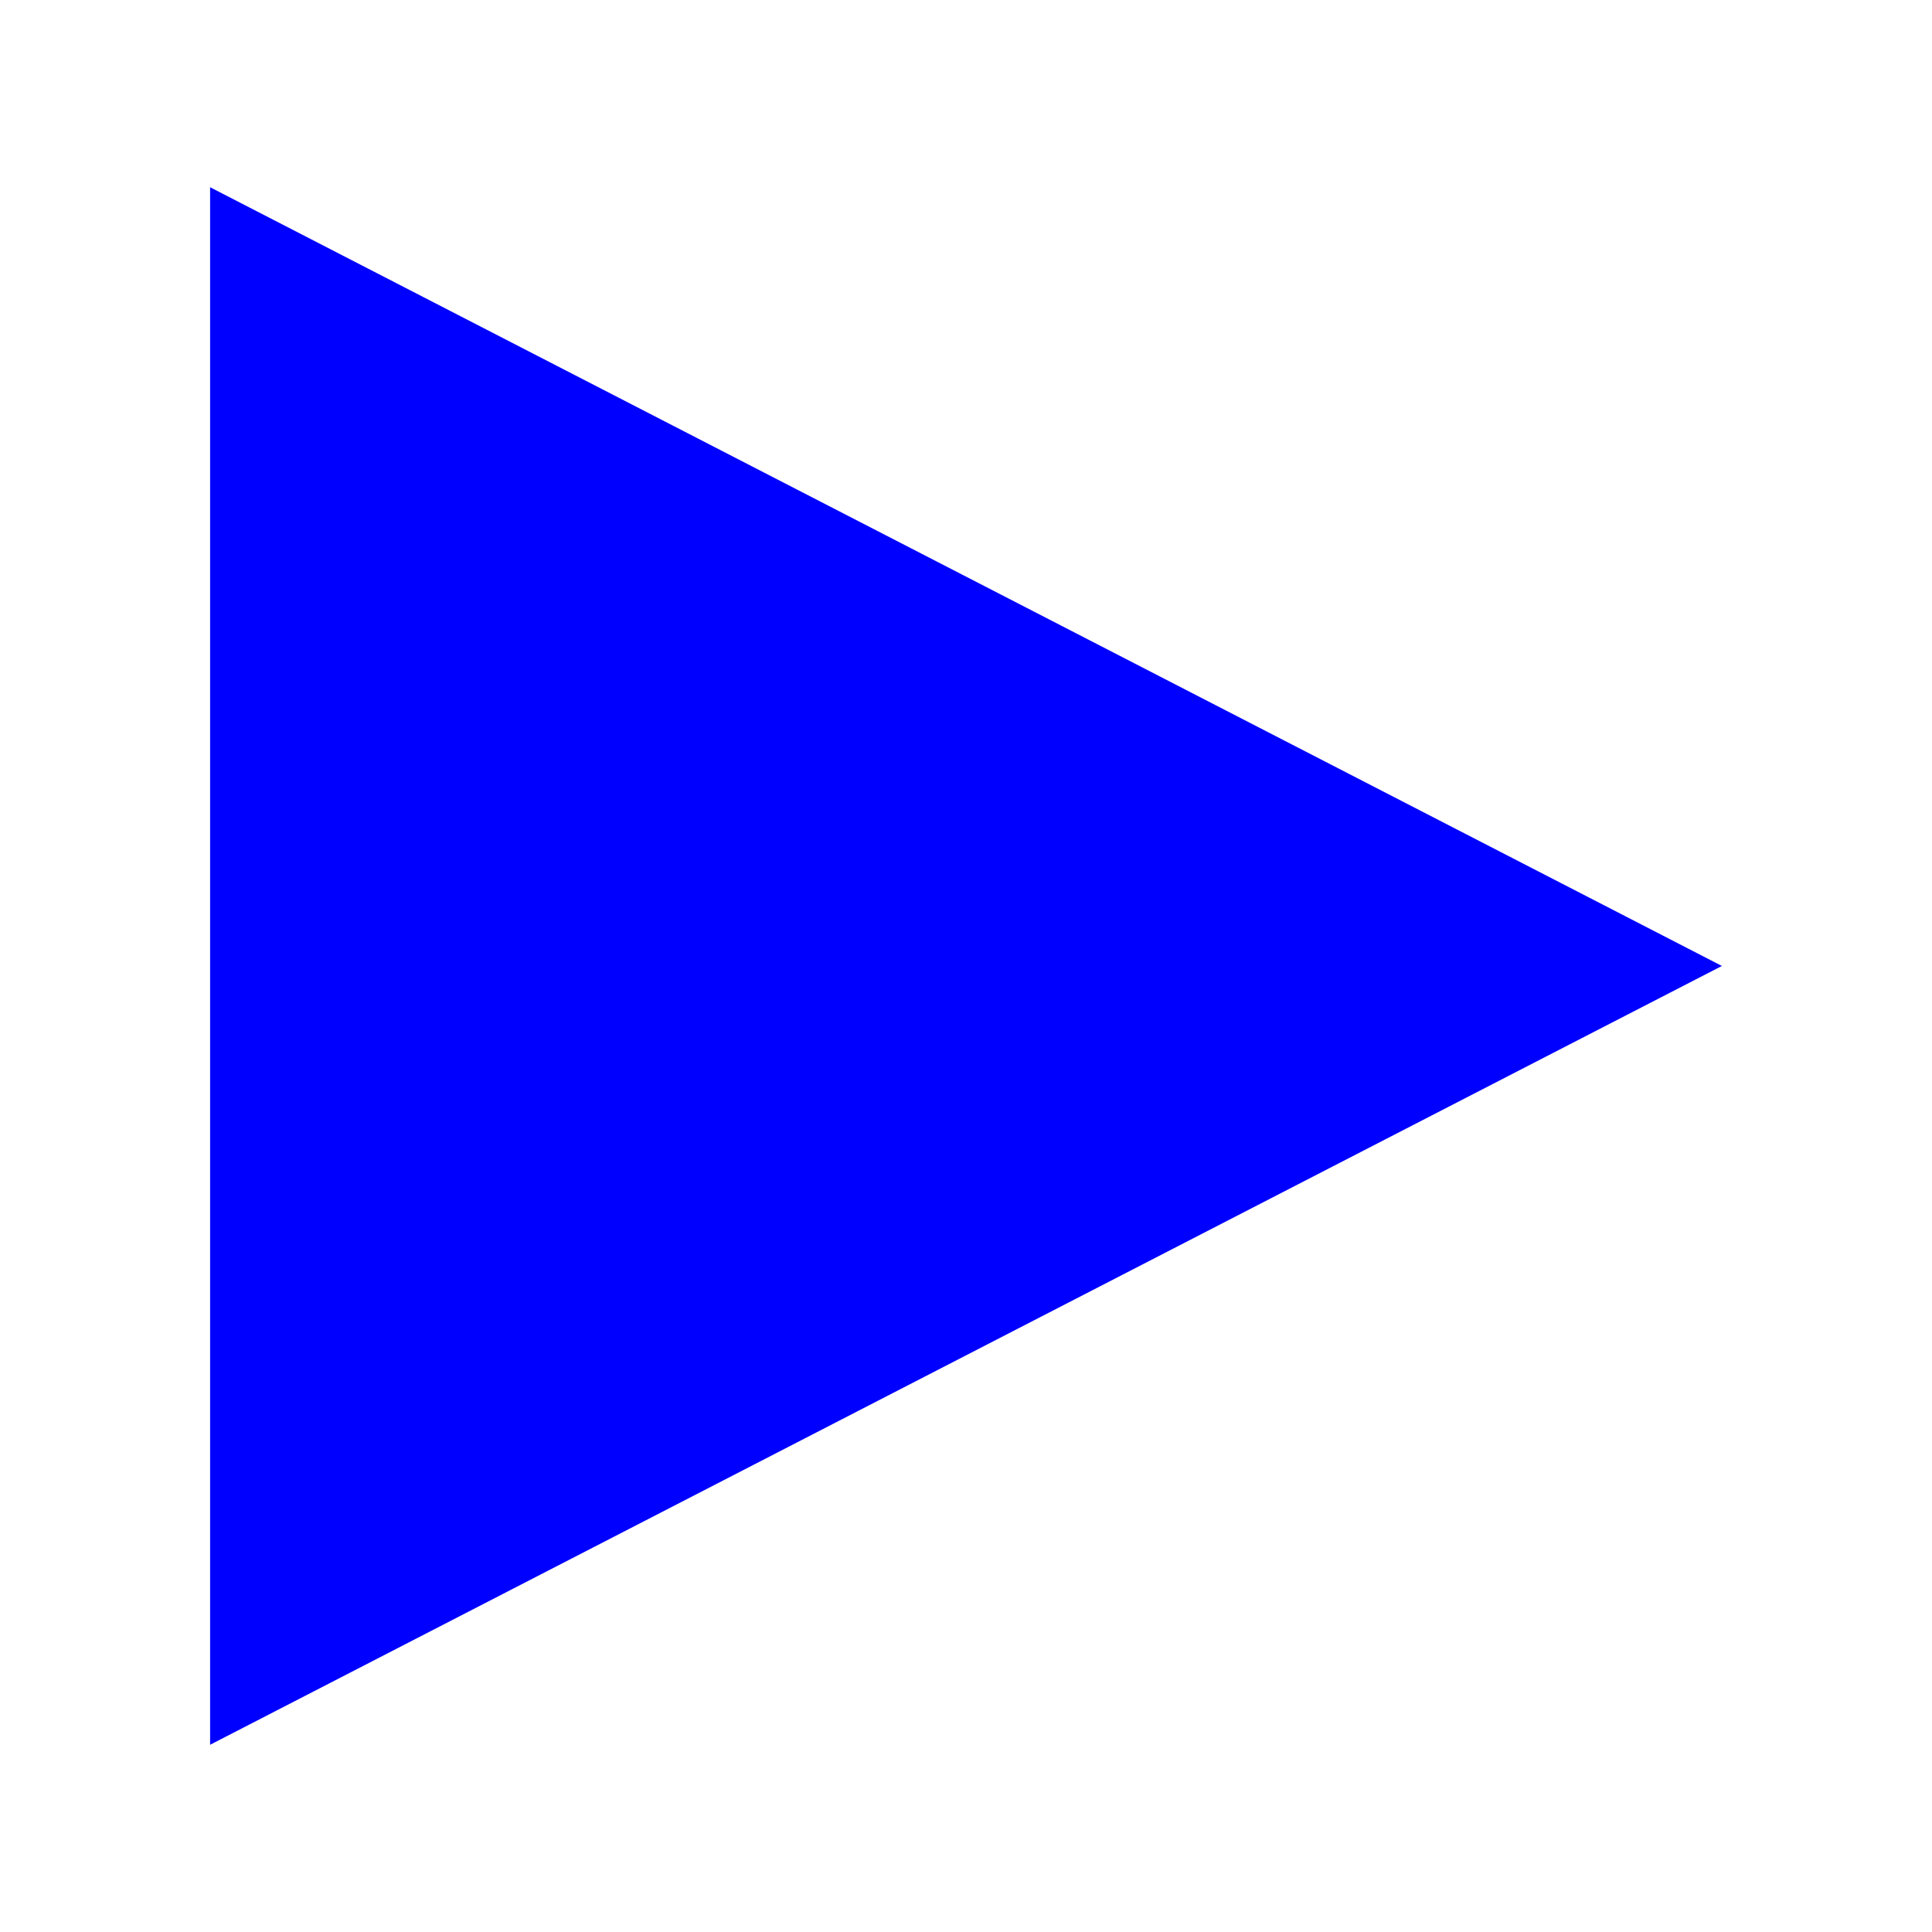
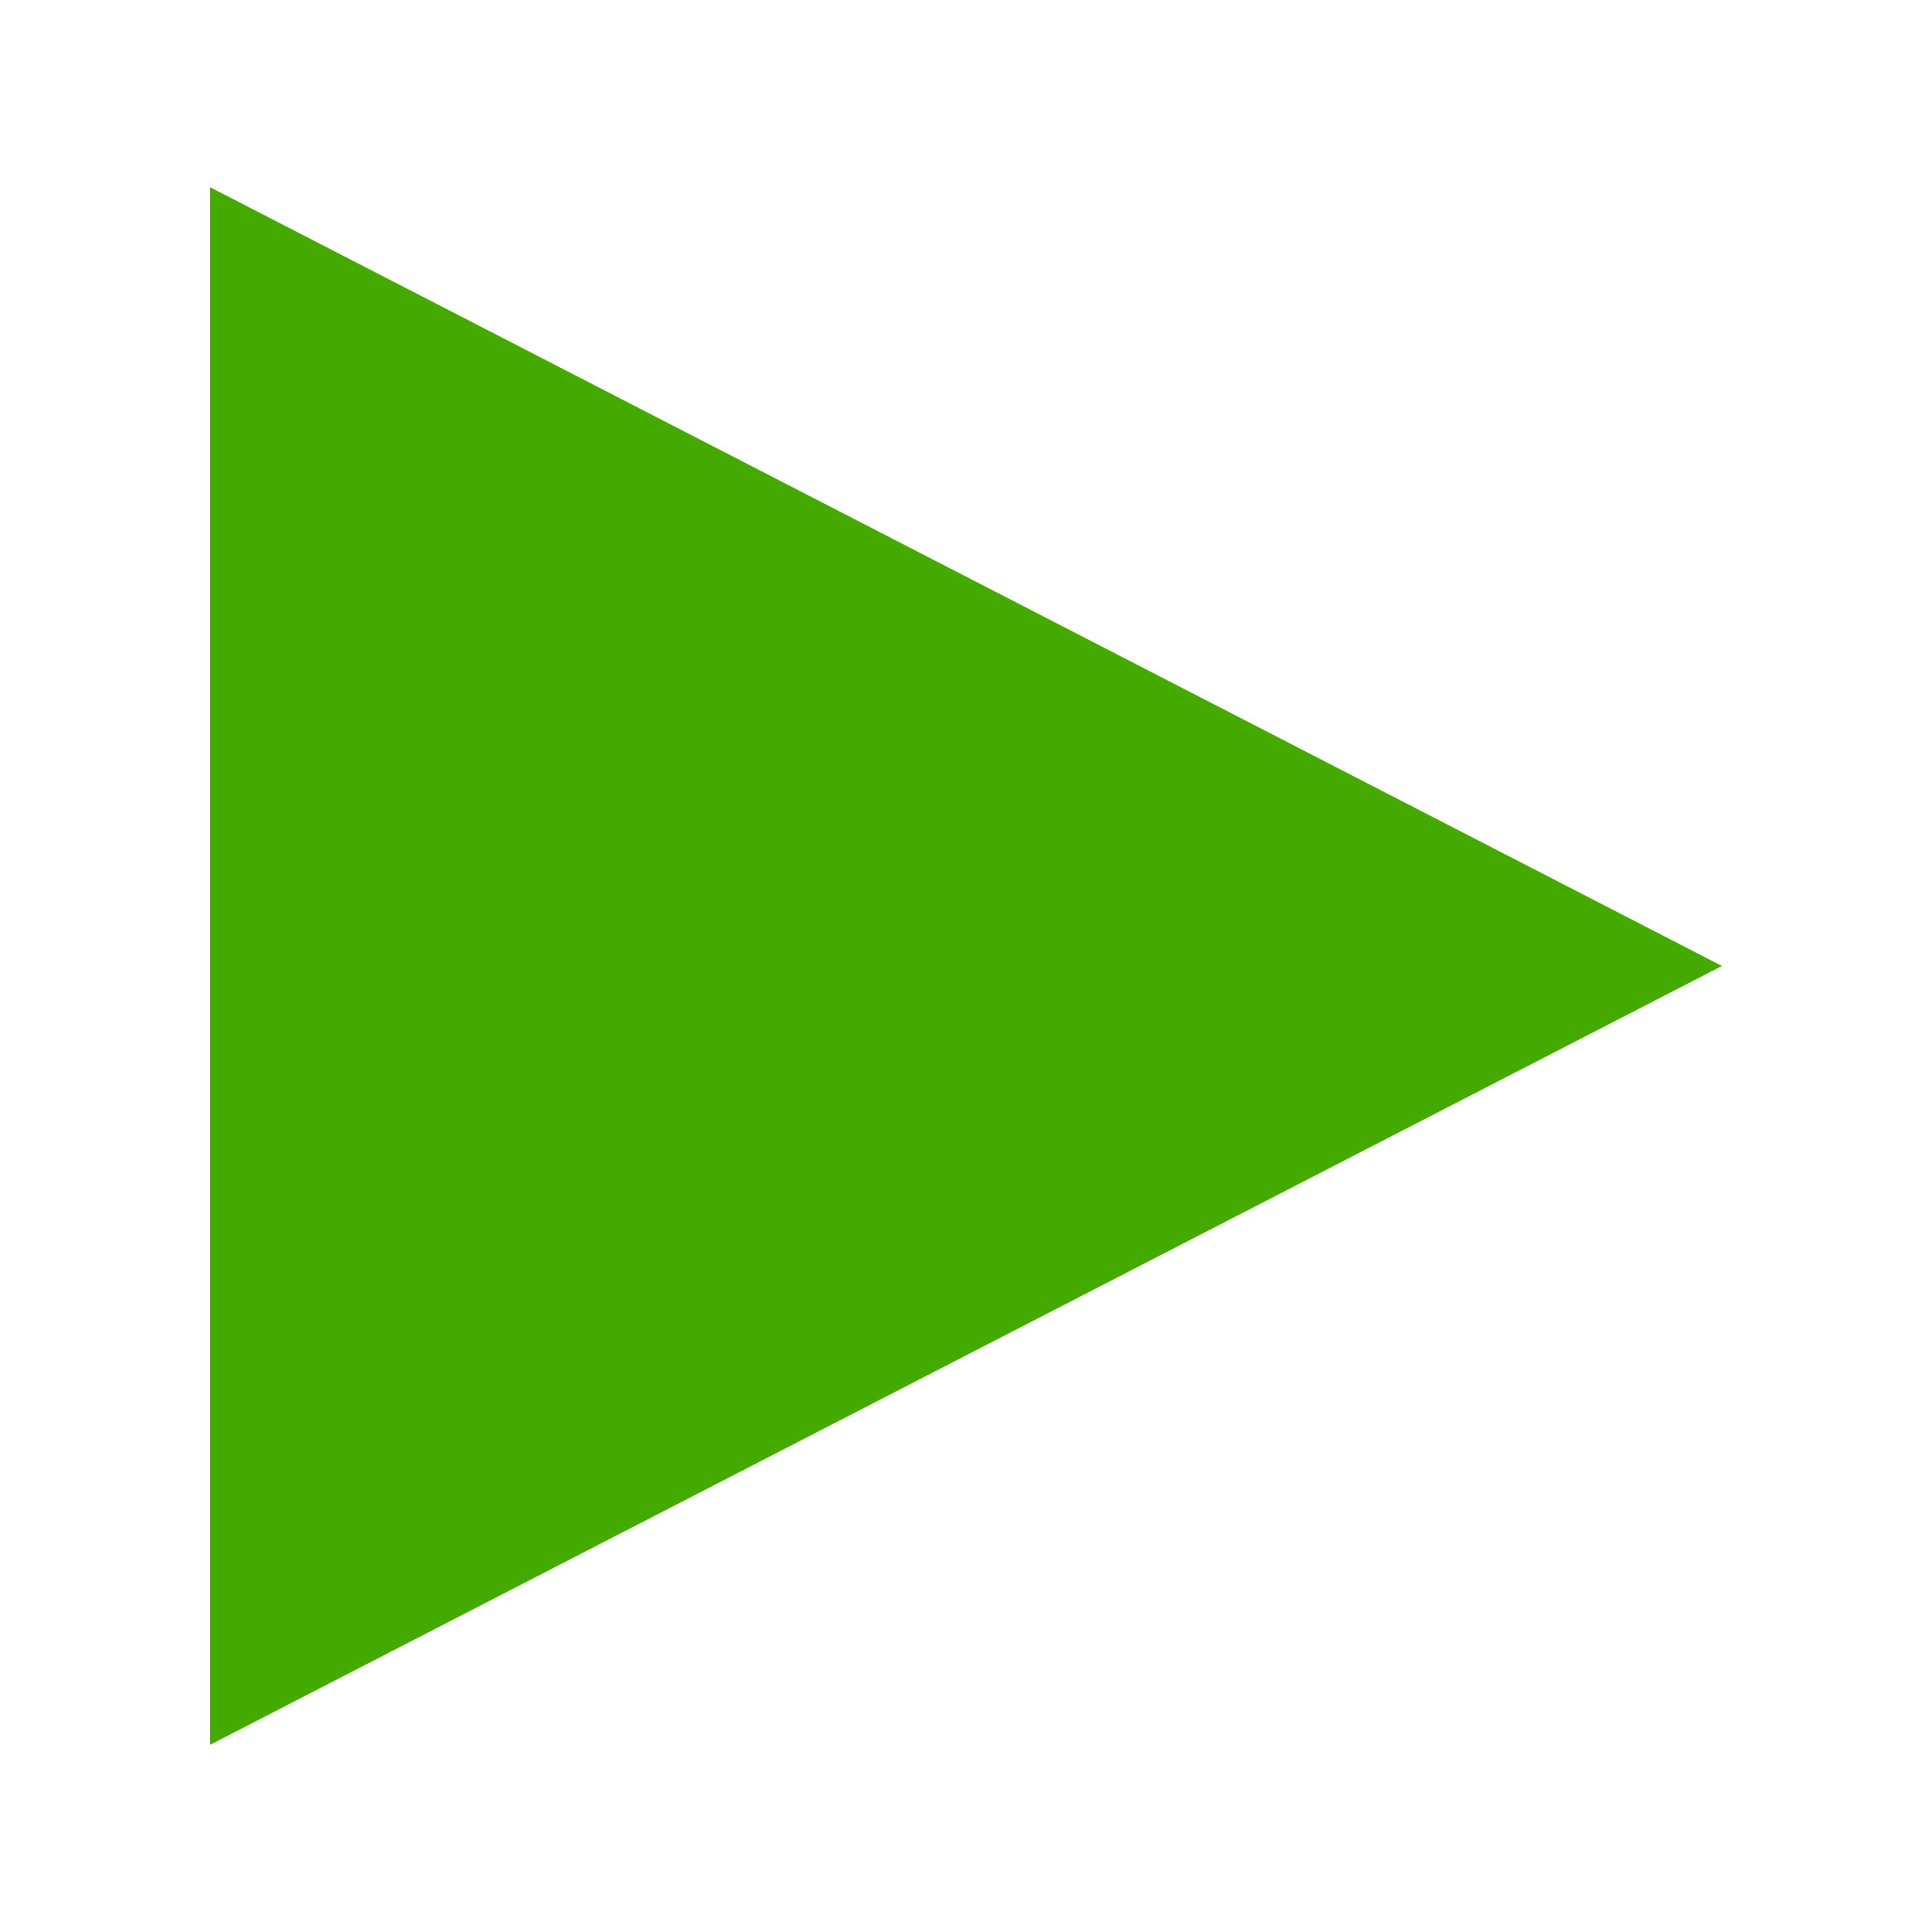
<svg xmlns="http://www.w3.org/2000/svg" viewBox="0 0 100 100" version="1.1" id="svg14">
-   <defs id="defs8" />
-   <rect x="0" y="0" width="100" height="100" fill="#ccc" style="fill-opacity: 0" id="rect2" />
-   <path d="M 10.875,90.309 89.125,49.998 10.875,9.691 Z" style="color:#ffffff;fill:#0000ff;stroke-width:1.176" id="path8" />
+   <path d="M 10.875,90.309 89.125,49.998 10.875,9.691 Z" style="color:#ffffff;fill:#44aa00" id="path8" />
</svg>
